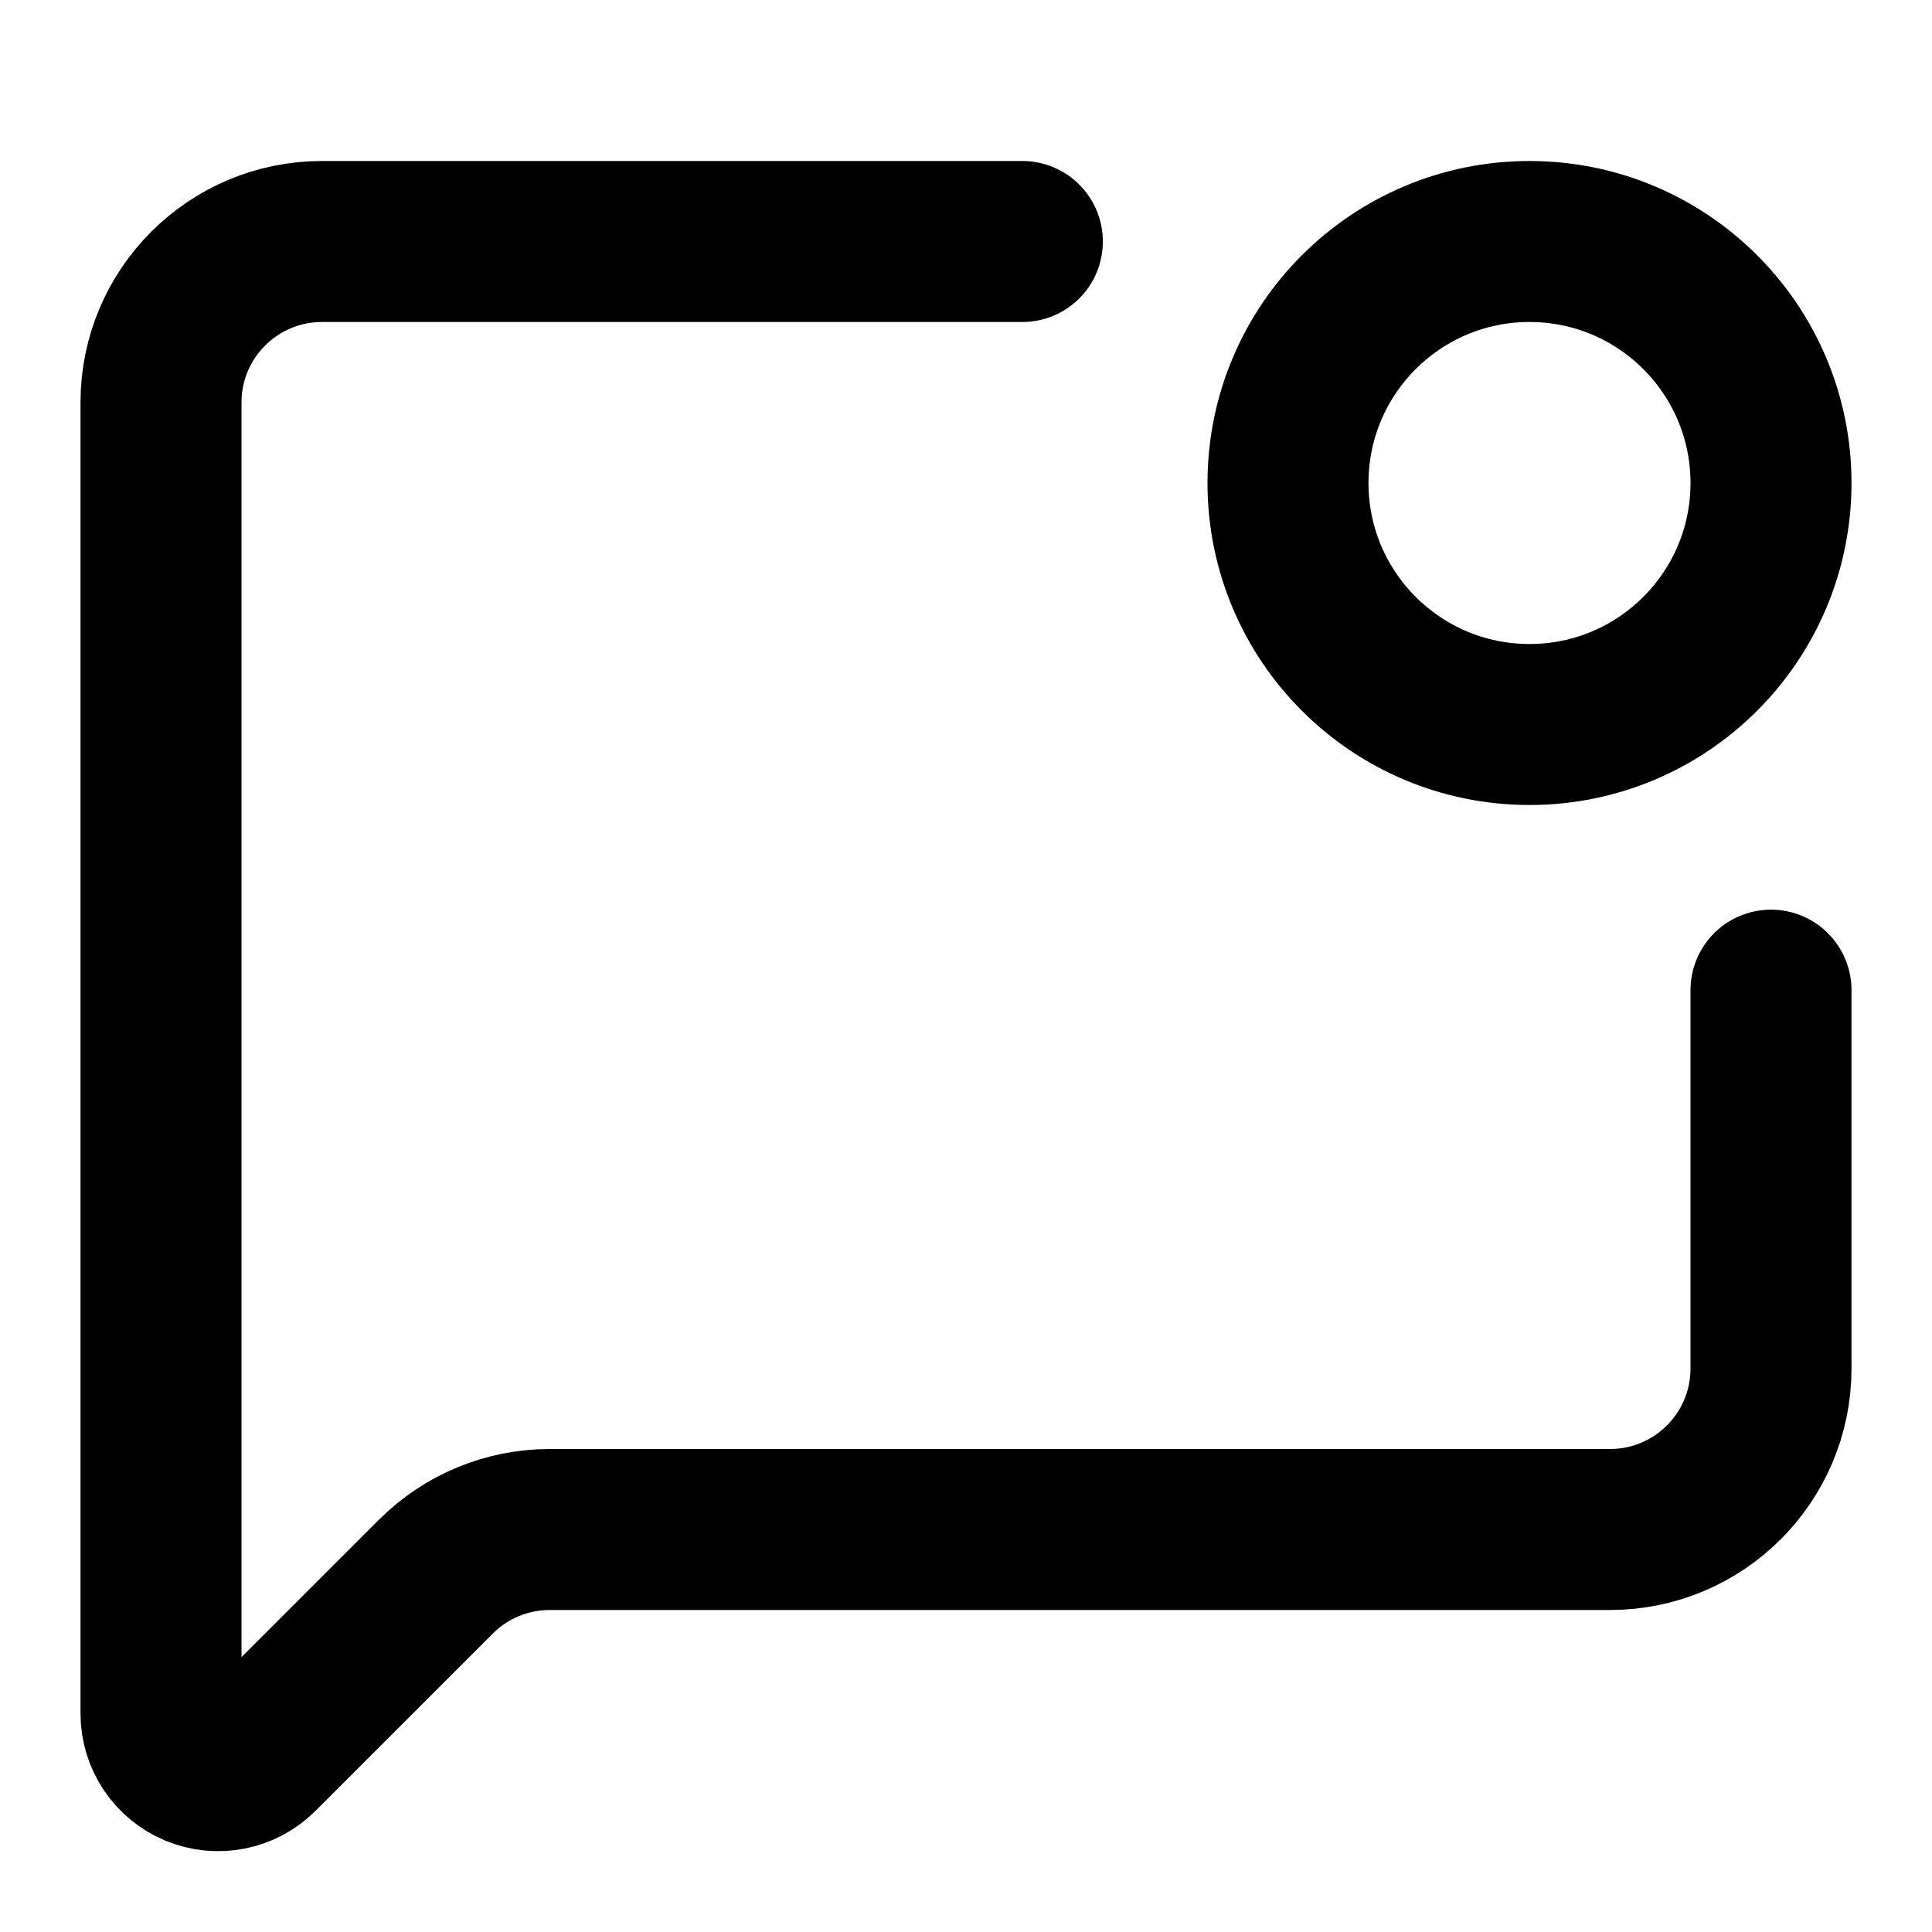
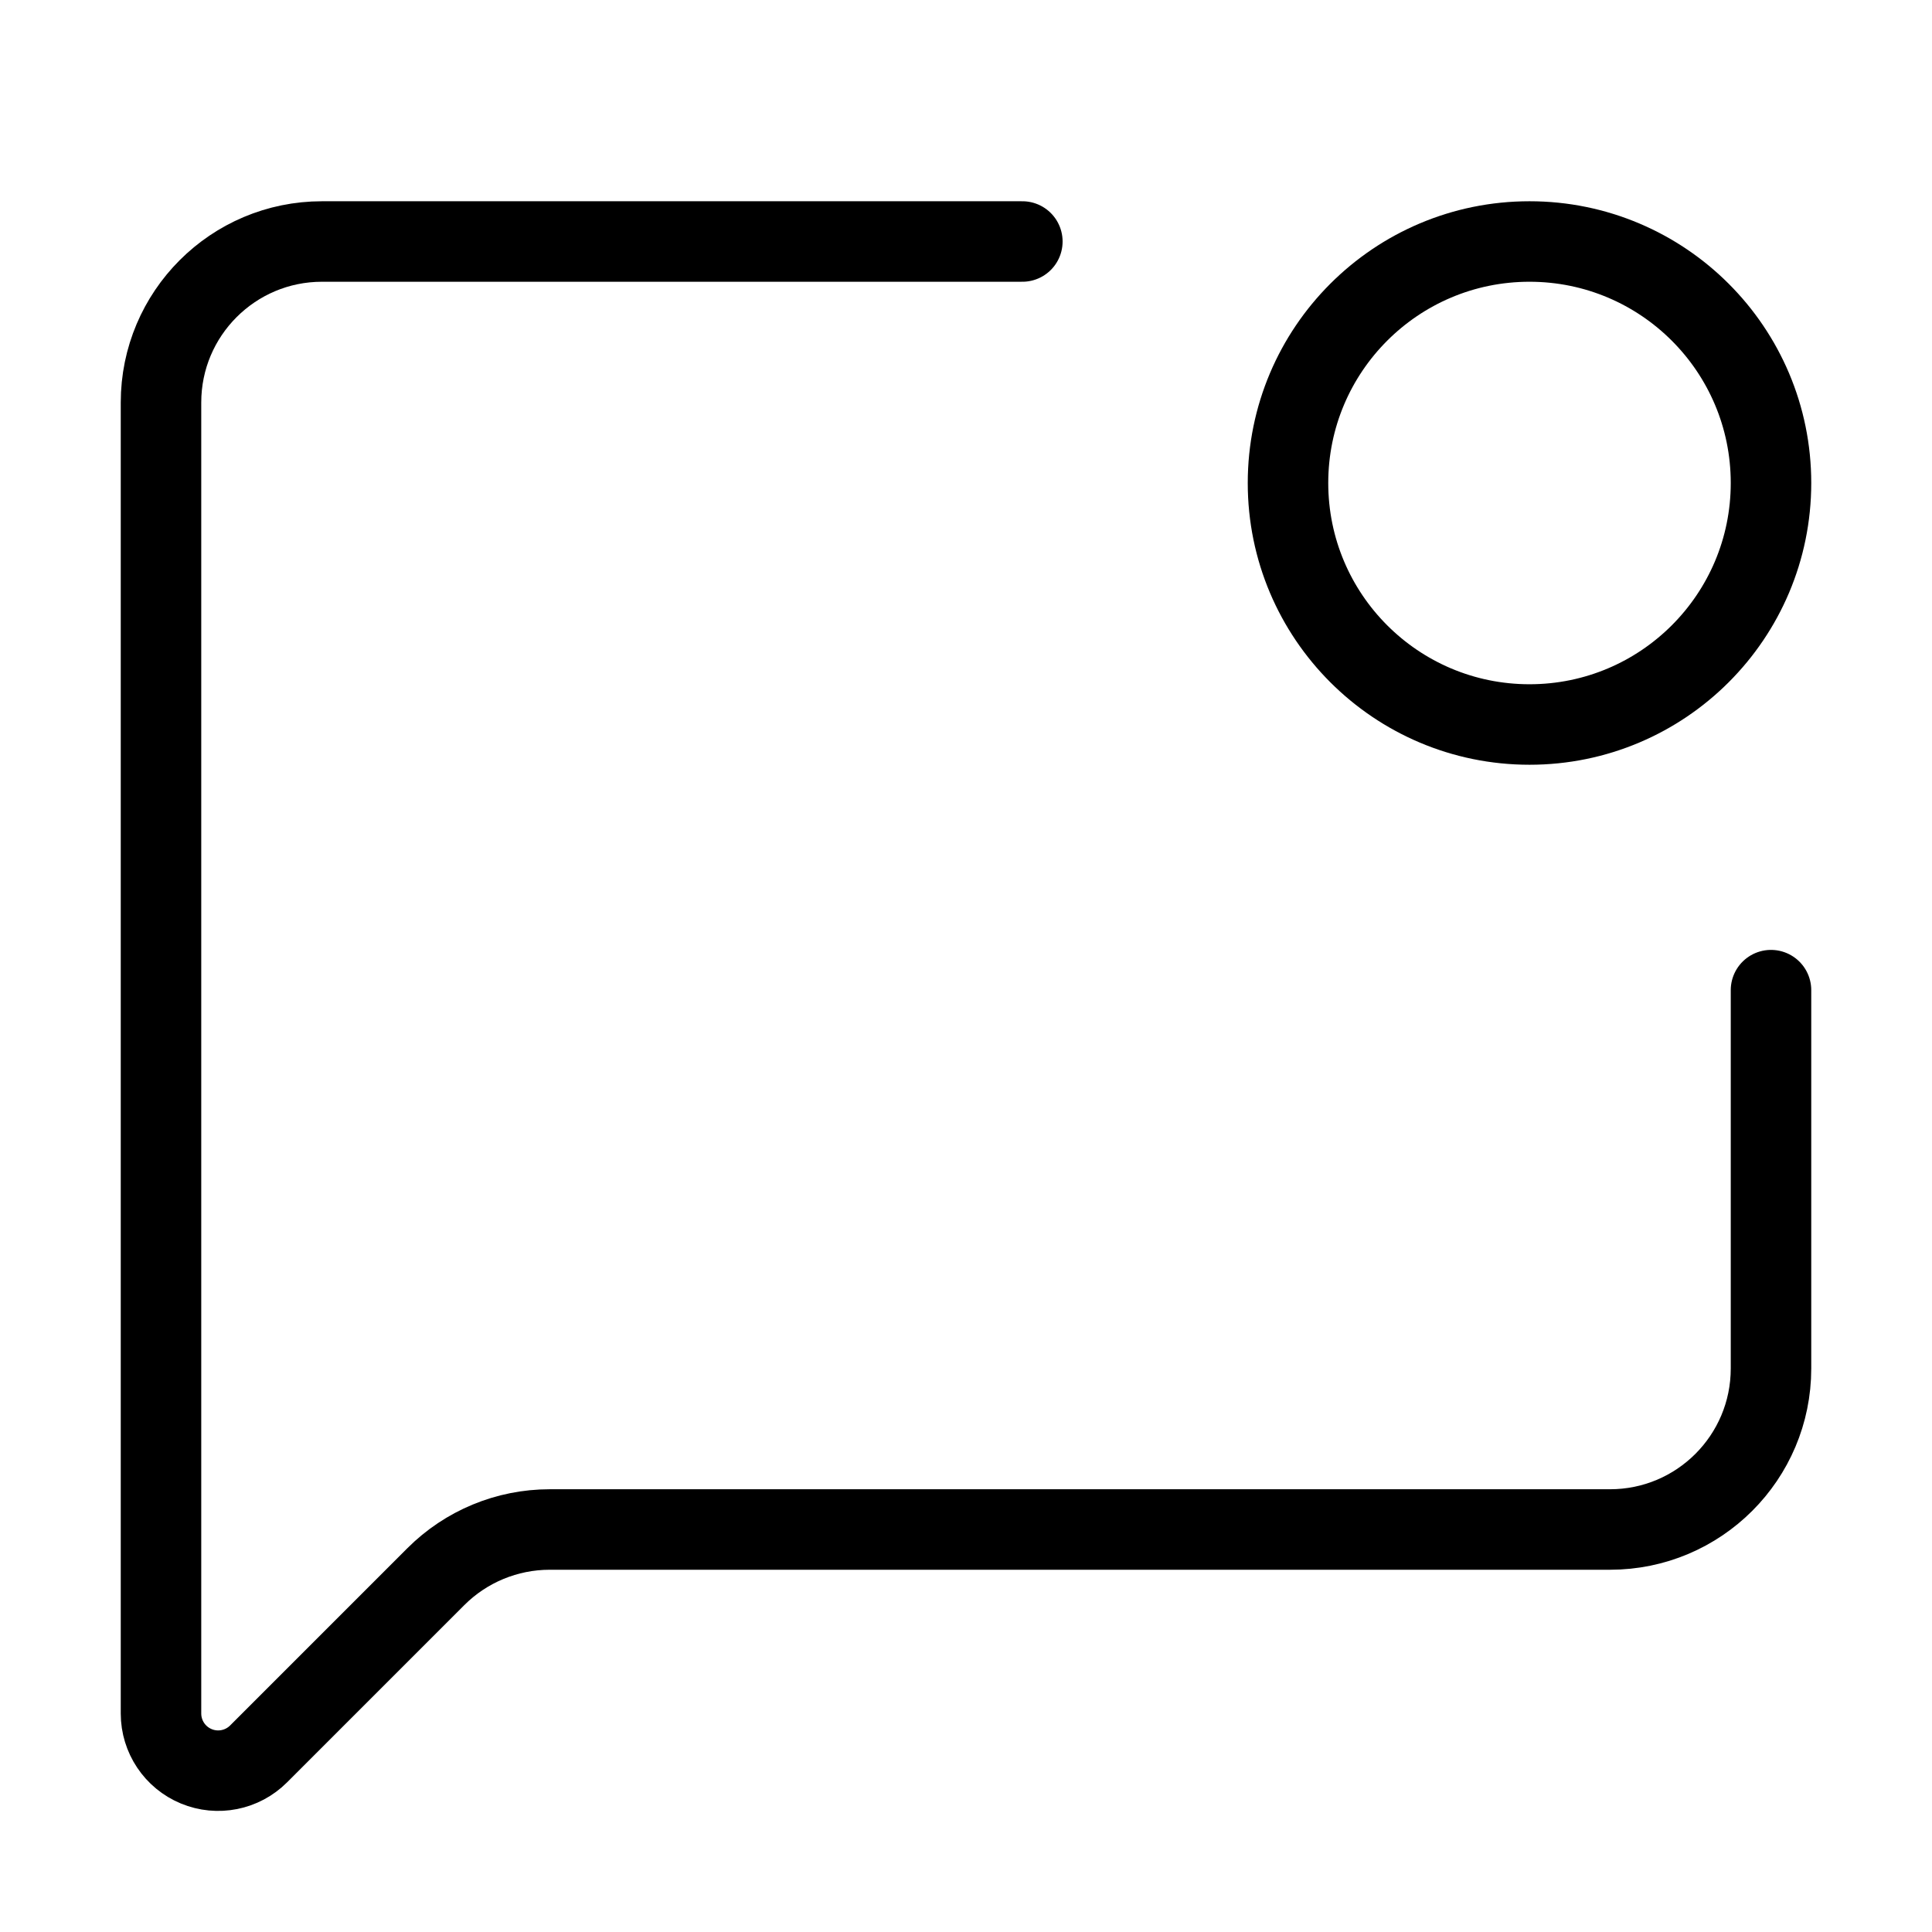
- <svg xmlns="http://www.w3.org/2000/svg" width="1em" height="1em" viewBox="0 0 24 24" fill="none" stroke="currentColor" stroke-width="2" stroke-linecap="round" stroke-linejoin="round" aria-hidden="true" focusable="false">
+ <svg xmlns="http://www.w3.org/2000/svg" width="1em" height="1em" viewBox="0 0 24 24" fill="none" stroke="currentColor" stroke-width="1" stroke-linecap="round" stroke-linejoin="round" aria-hidden="true" focusable="false">
  <path d="M12.7 3H4a2 2 0 0 0-2 2v16.286a.71.71 0 0 0 1.212.502l2.202-2.202A2 2 0 0 1 6.828 19H20a2 2 0 0 0 2-2v-4.7" />
  <circle cx="19" cy="6" r="3" />
</svg>
